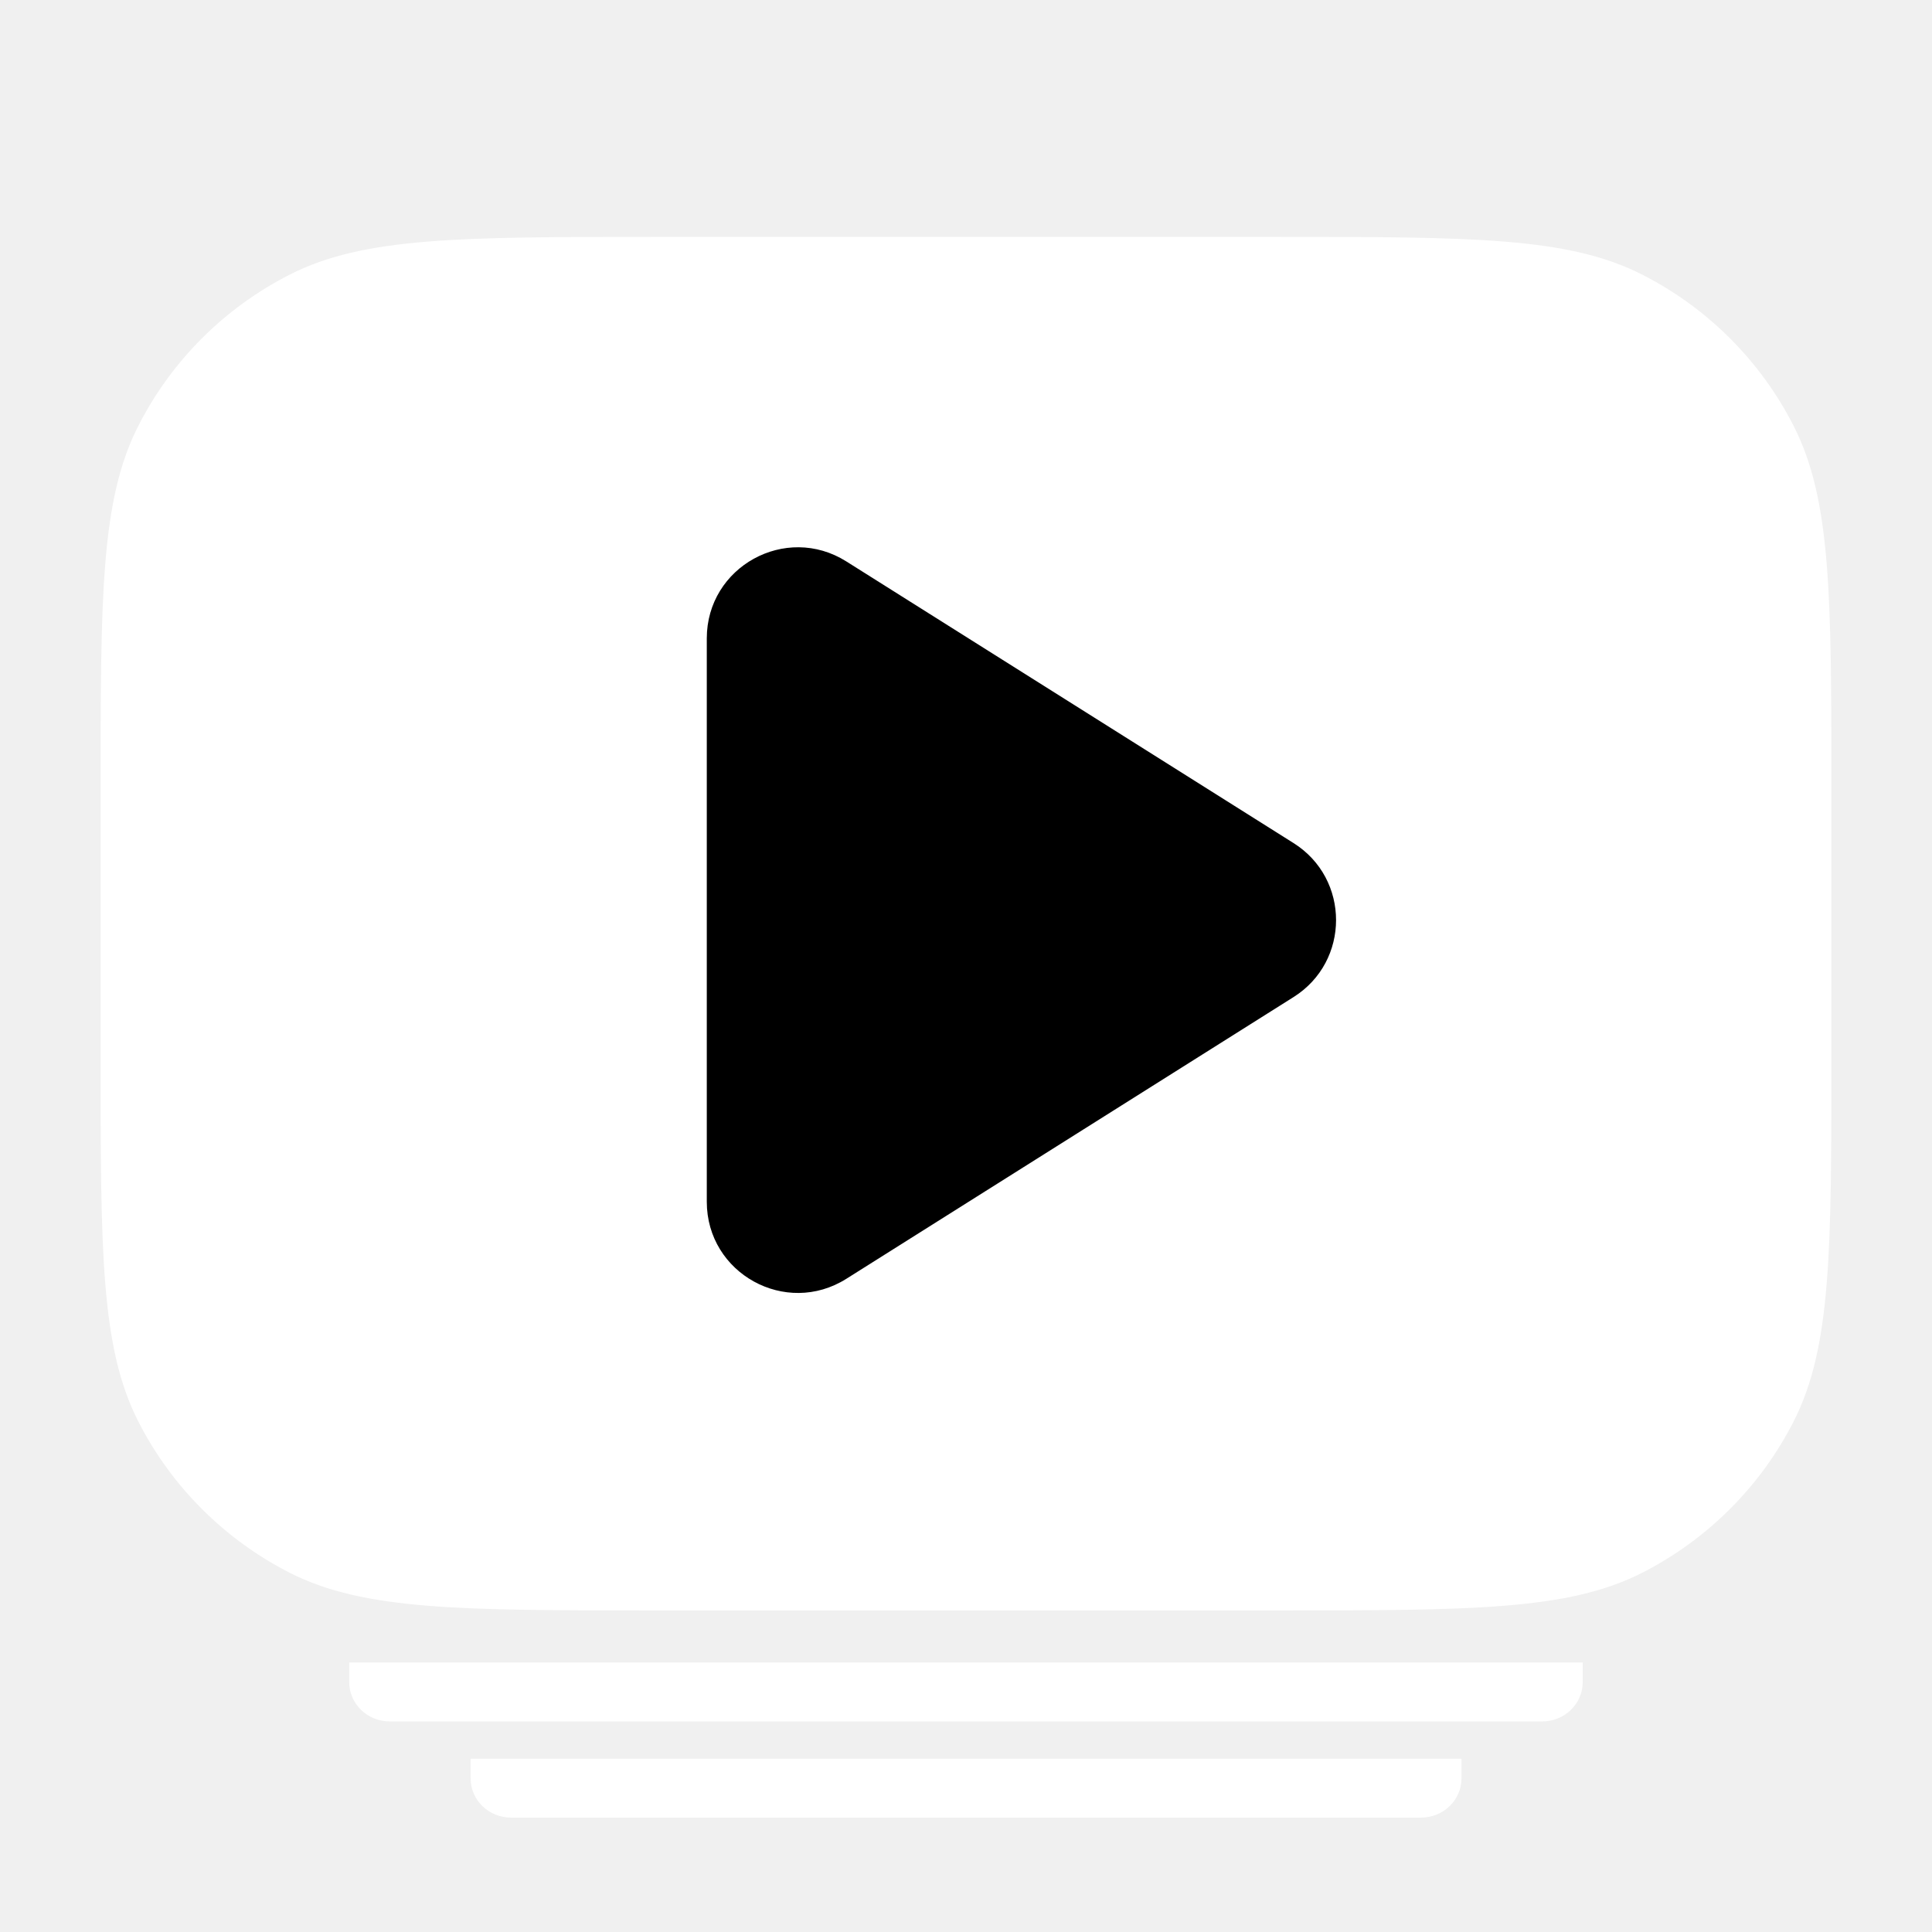
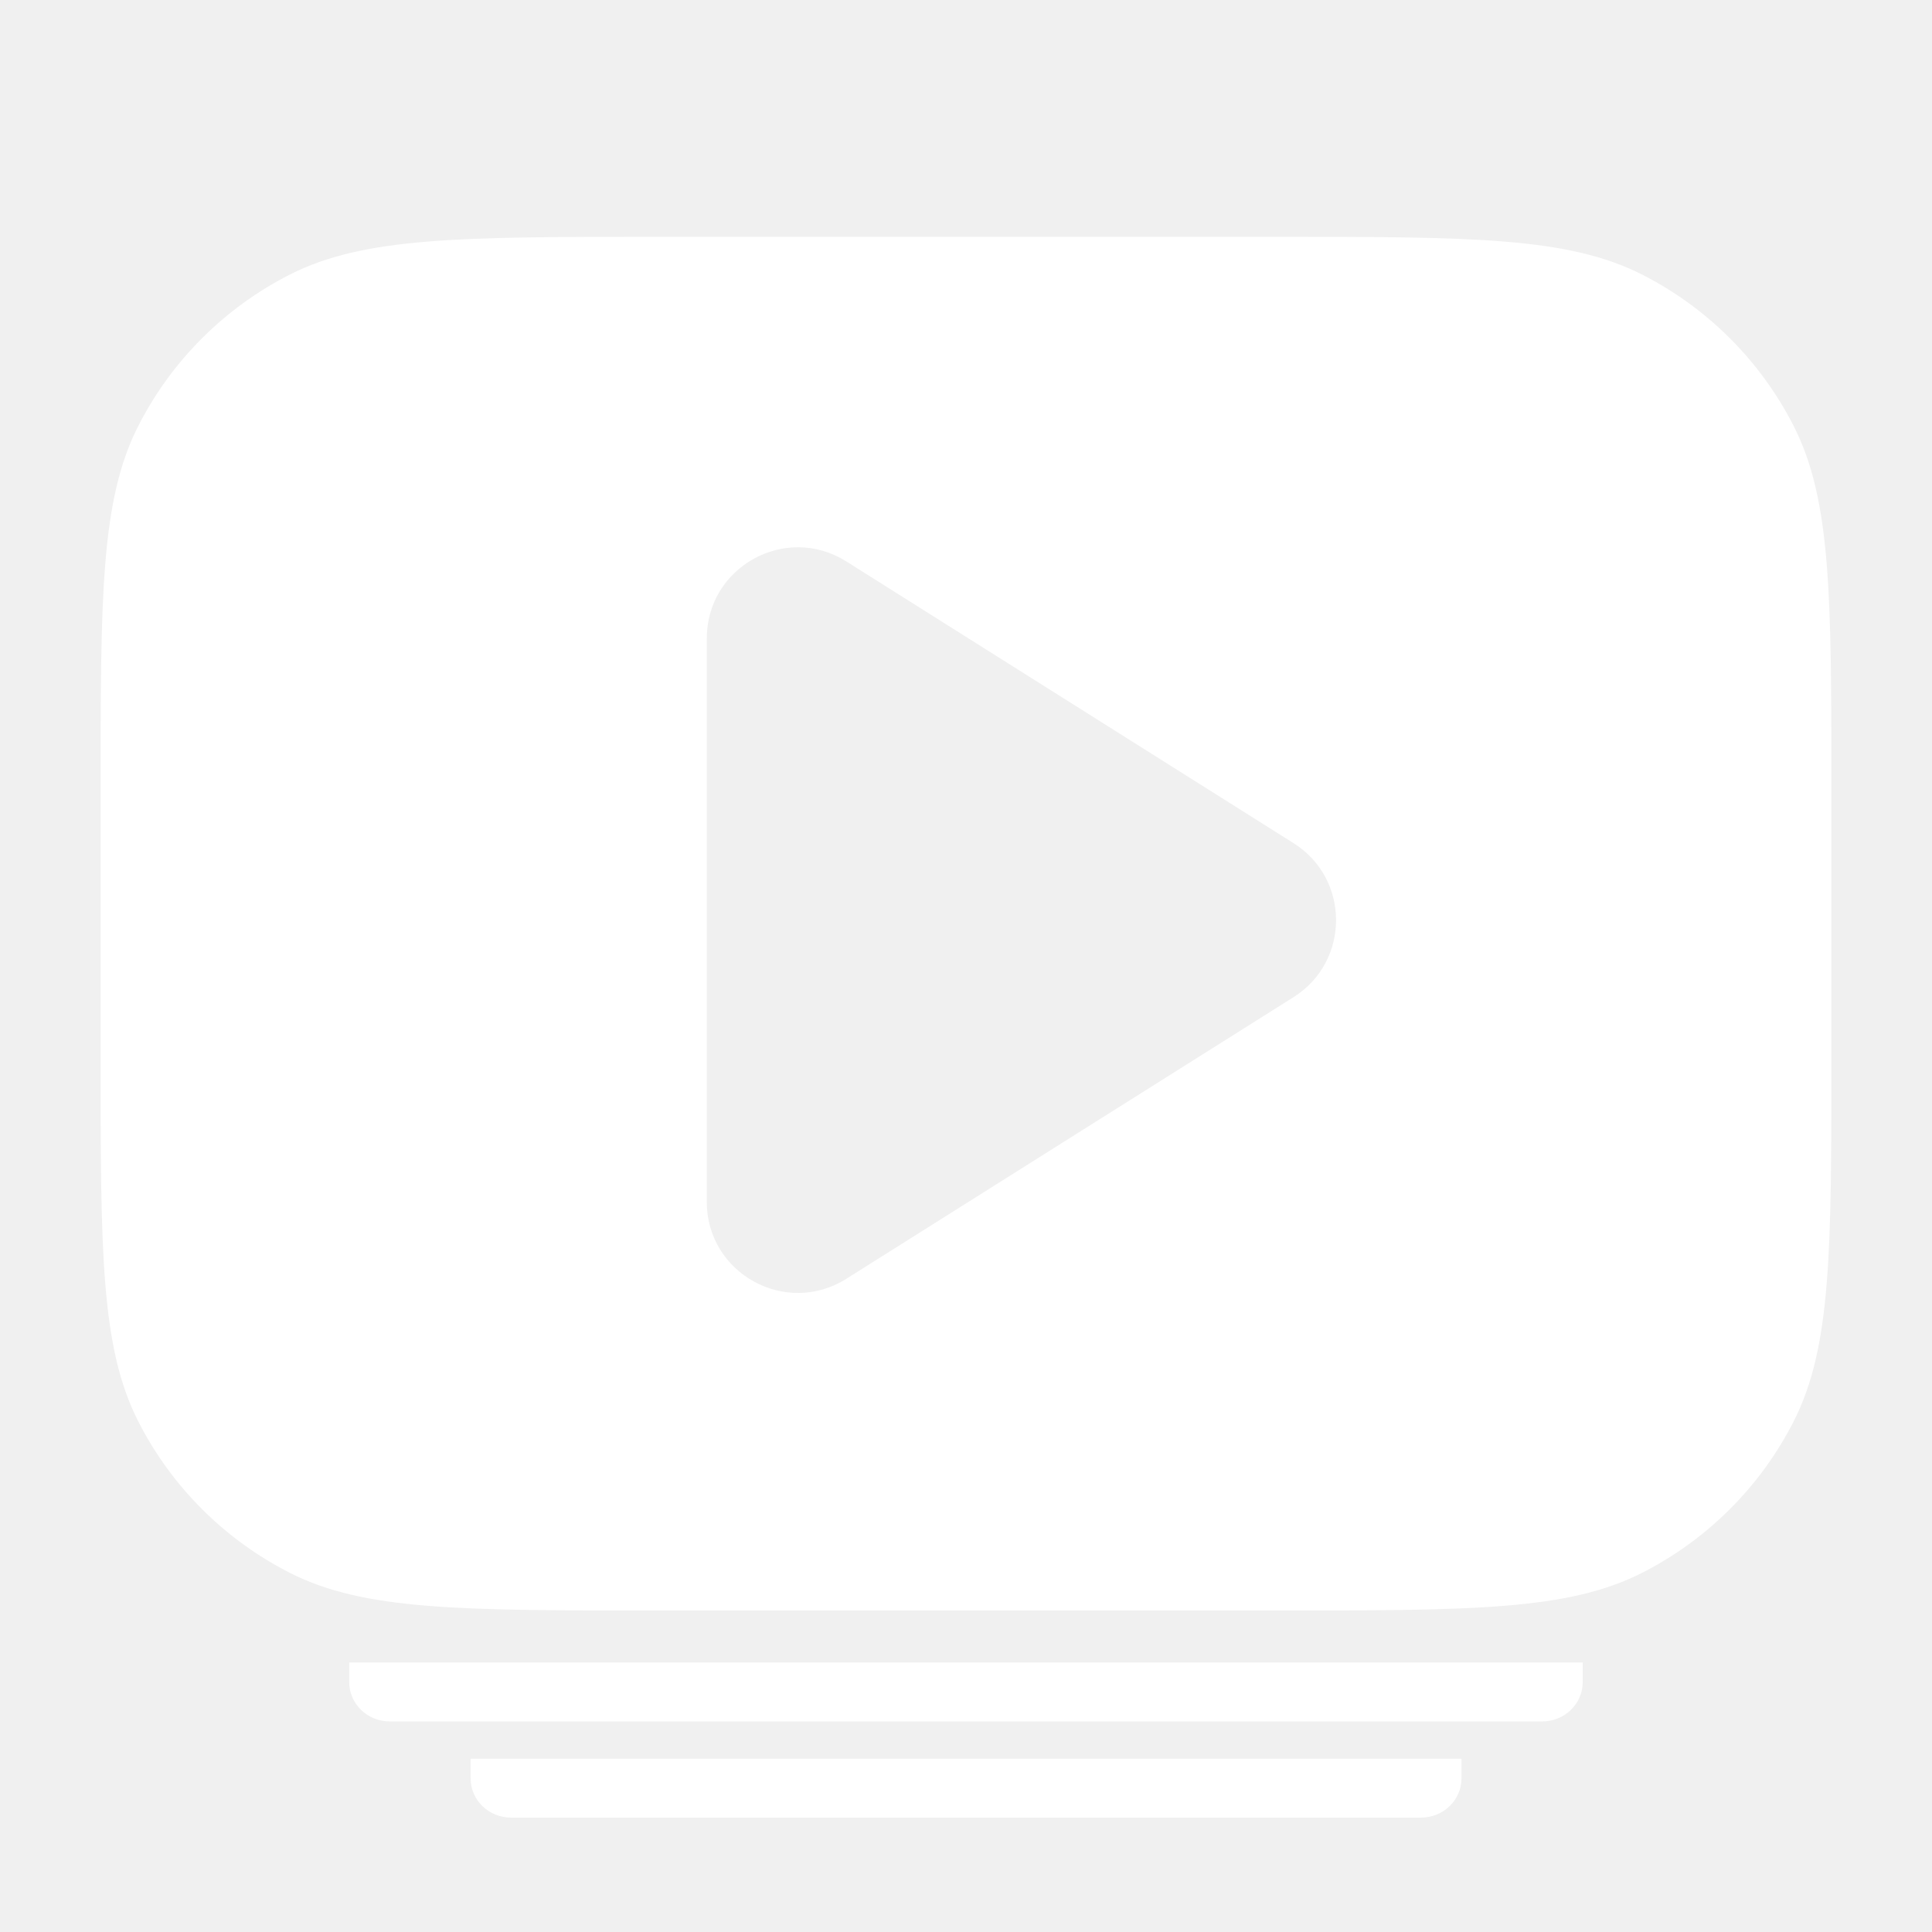
<svg xmlns="http://www.w3.org/2000/svg" width="24" height="24" viewBox="0 0 24 24" fill="none">
  <path d="M5.846 21.848H18.155V22.092C18.155 22.361 17.93 22.579 17.652 22.579H6.349C6.071 22.579 5.846 22.361 5.846 22.092V21.848Z" fill="white" />
  <path d="M4.338 20.652H19.661V20.896C19.661 21.165 19.436 21.384 19.159 21.384H4.841C4.563 21.384 4.338 21.165 4.338 20.896V20.652Z" fill="white" />
-   <path d="M15.869 2.943C18.277 2.943 19.482 2.943 20.401 3.412C21.21 3.824 21.869 4.481 22.281 5.291C22.75 6.21 22.75 7.415 22.75 9.823V13.126C22.75 15.534 22.75 16.738 22.281 17.658C21.869 18.467 21.21 19.124 20.401 19.537C19.482 20.005 18.277 20.005 15.869 20.005H8.13C5.722 20.005 4.517 20.005 3.598 19.537C2.789 19.124 2.13 18.467 1.718 17.658C1.249 16.738 1.25 15.534 1.25 13.126V9.823C1.25 7.415 1.249 6.21 1.718 5.291C2.13 4.481 2.789 3.824 3.598 3.412C4.517 2.943 5.722 2.943 8.13 2.943H15.869Z" fill="white" />
-   <path d="M8.78 7.93C8.78 7.041 9.76 6.5 10.513 6.974L16.069 10.473C16.773 10.916 16.773 11.943 16.069 12.386L10.513 15.886C9.76 16.36 8.78 15.819 8.78 14.929V7.93Z" fill="black" />
+   <path d="M15.869 2.942C18.277 2.942 19.482 2.944 20.401 3.412C21.21 3.824 21.869 4.482 22.281 5.291C22.75 6.211 22.75 7.415 22.75 9.823V13.126C22.75 15.534 22.75 16.738 22.281 17.658C21.869 18.467 21.21 19.125 20.401 19.537C19.482 20.006 18.277 20.006 15.869 20.006H8.13C5.722 20.006 4.517 20.006 3.598 19.537C2.789 19.125 2.13 18.467 1.718 17.658C1.249 16.738 1.25 15.534 1.25 13.126V9.823C1.25 7.415 1.249 6.211 1.718 5.291C2.13 4.482 2.789 3.824 3.598 3.412C4.517 2.944 5.722 2.942 8.13 2.942H15.869ZM10.513 6.974C9.76 6.5 8.78 7.041 8.78 7.931V14.93C8.78 15.819 9.76 16.36 10.513 15.886L16.069 12.387C16.773 11.943 16.773 10.917 16.069 10.474L10.513 6.974Z" fill="white" />
</svg>
